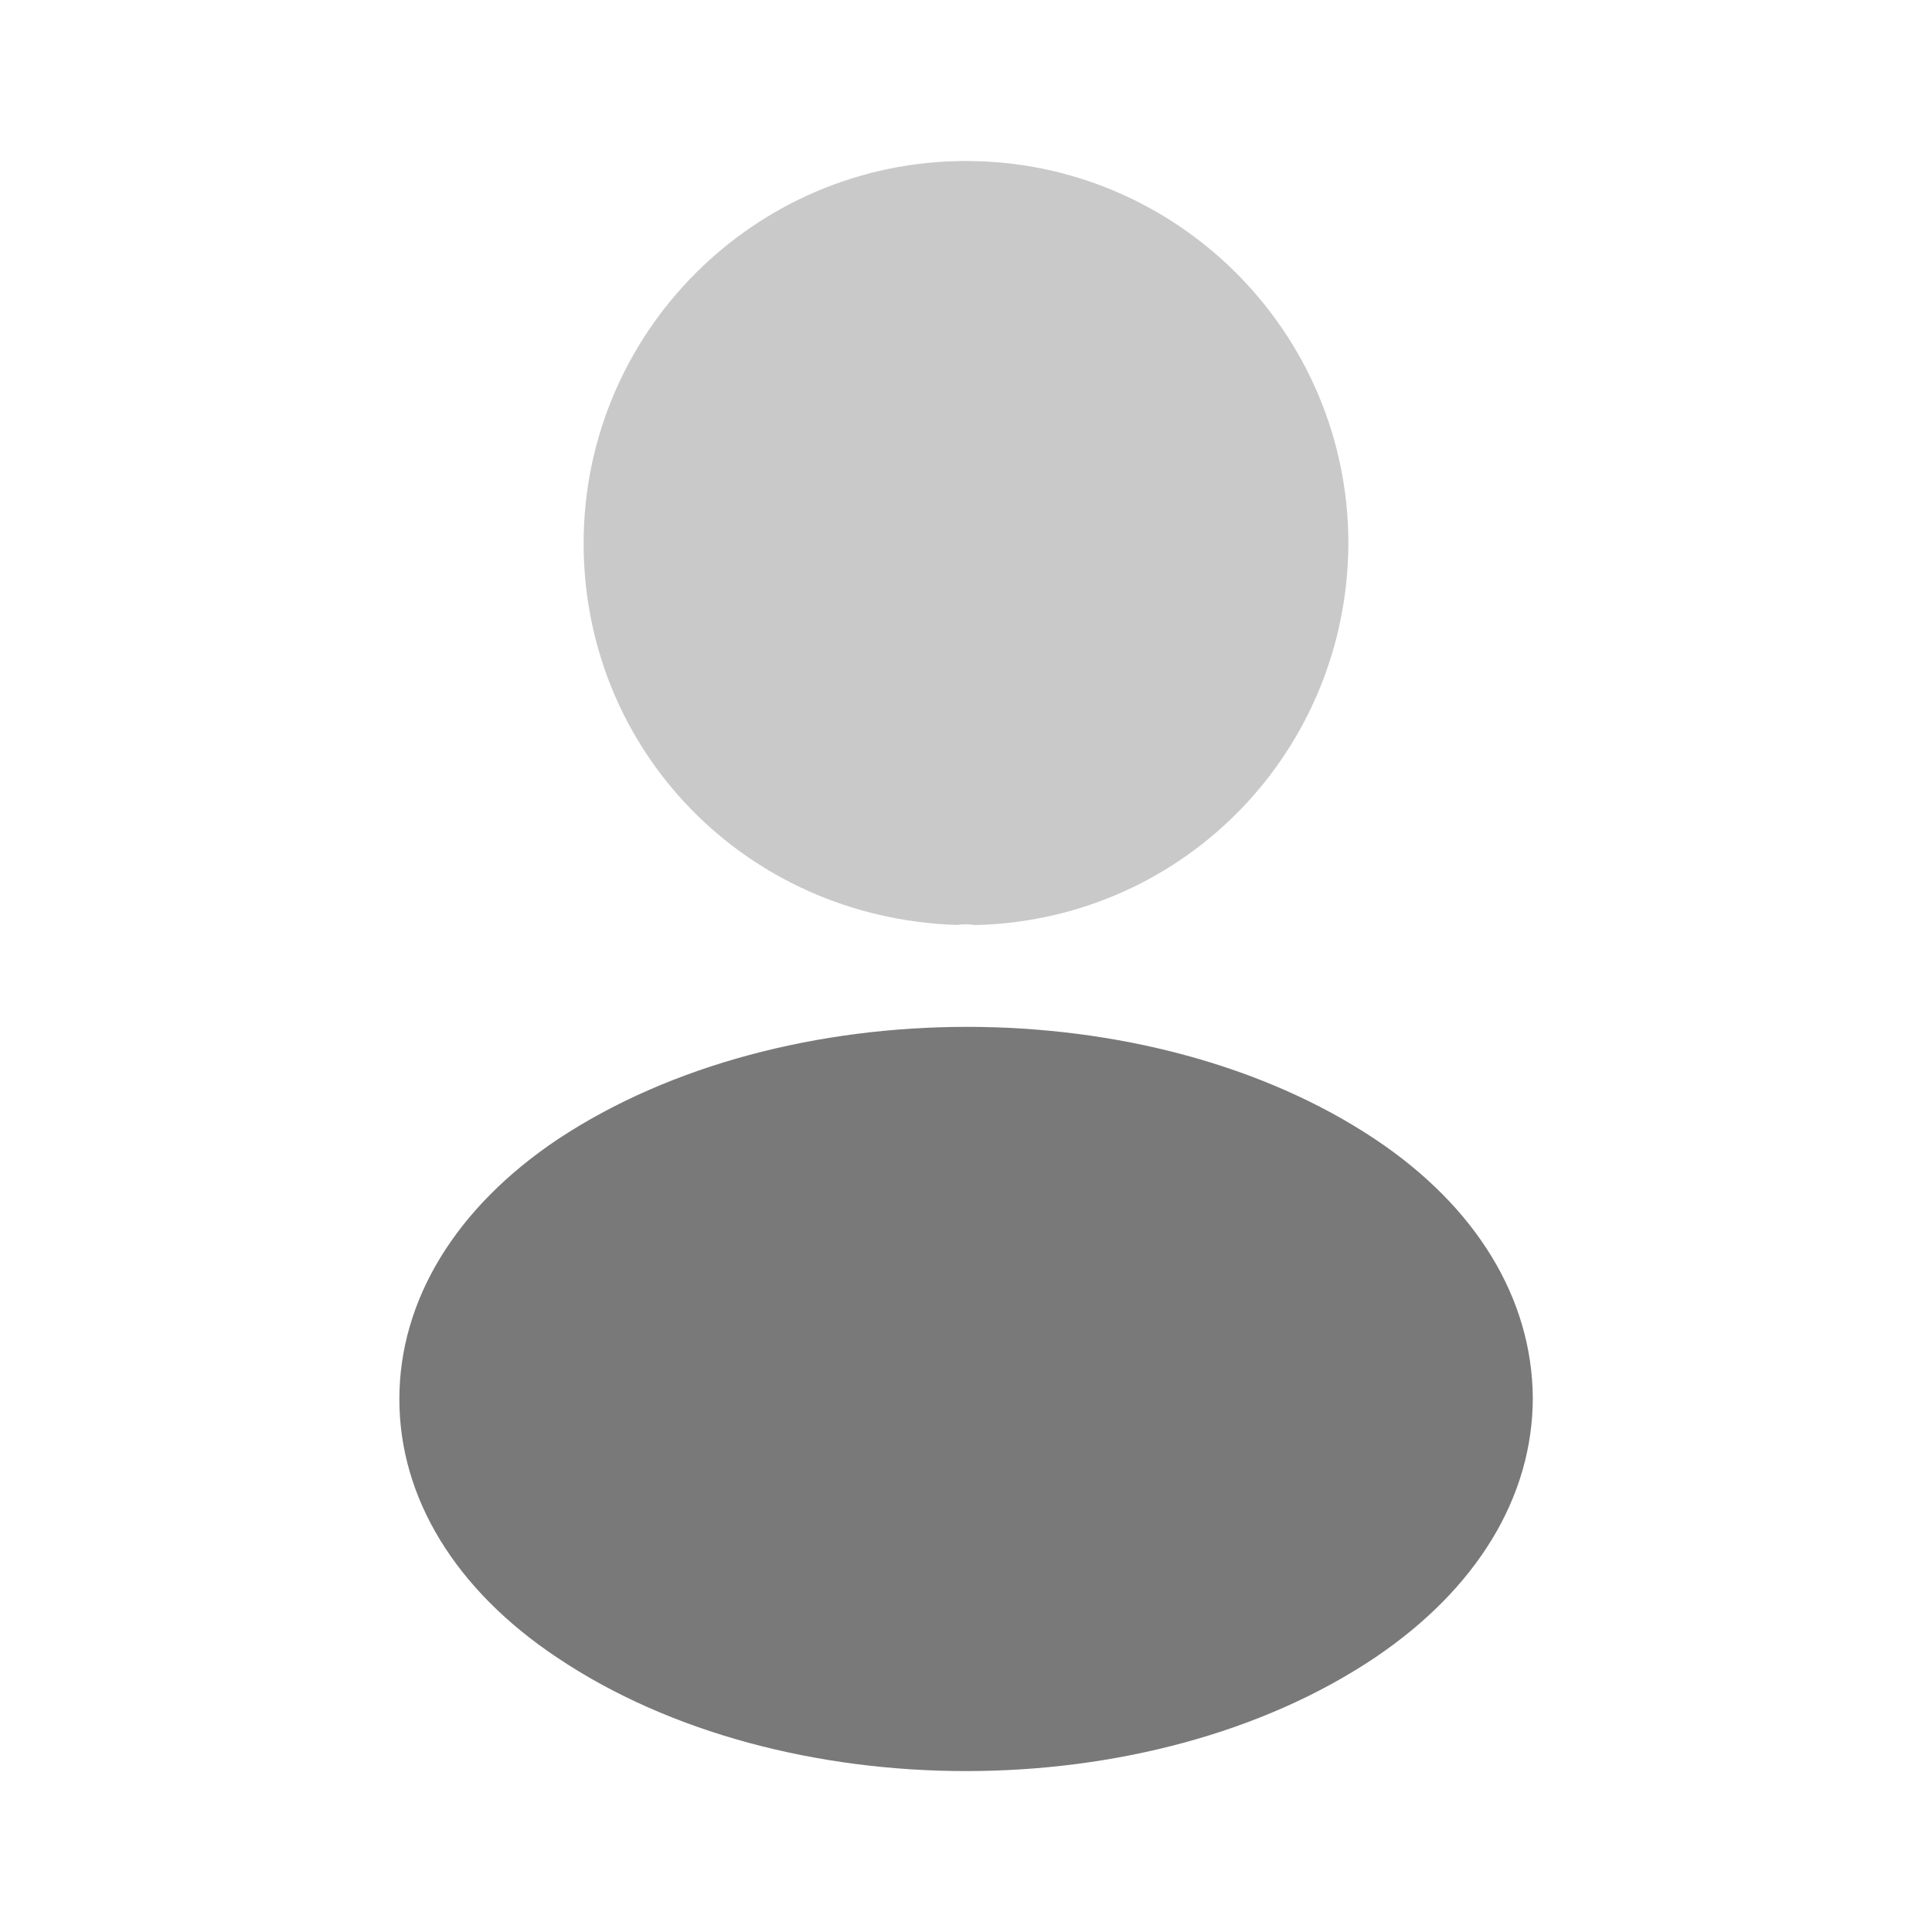
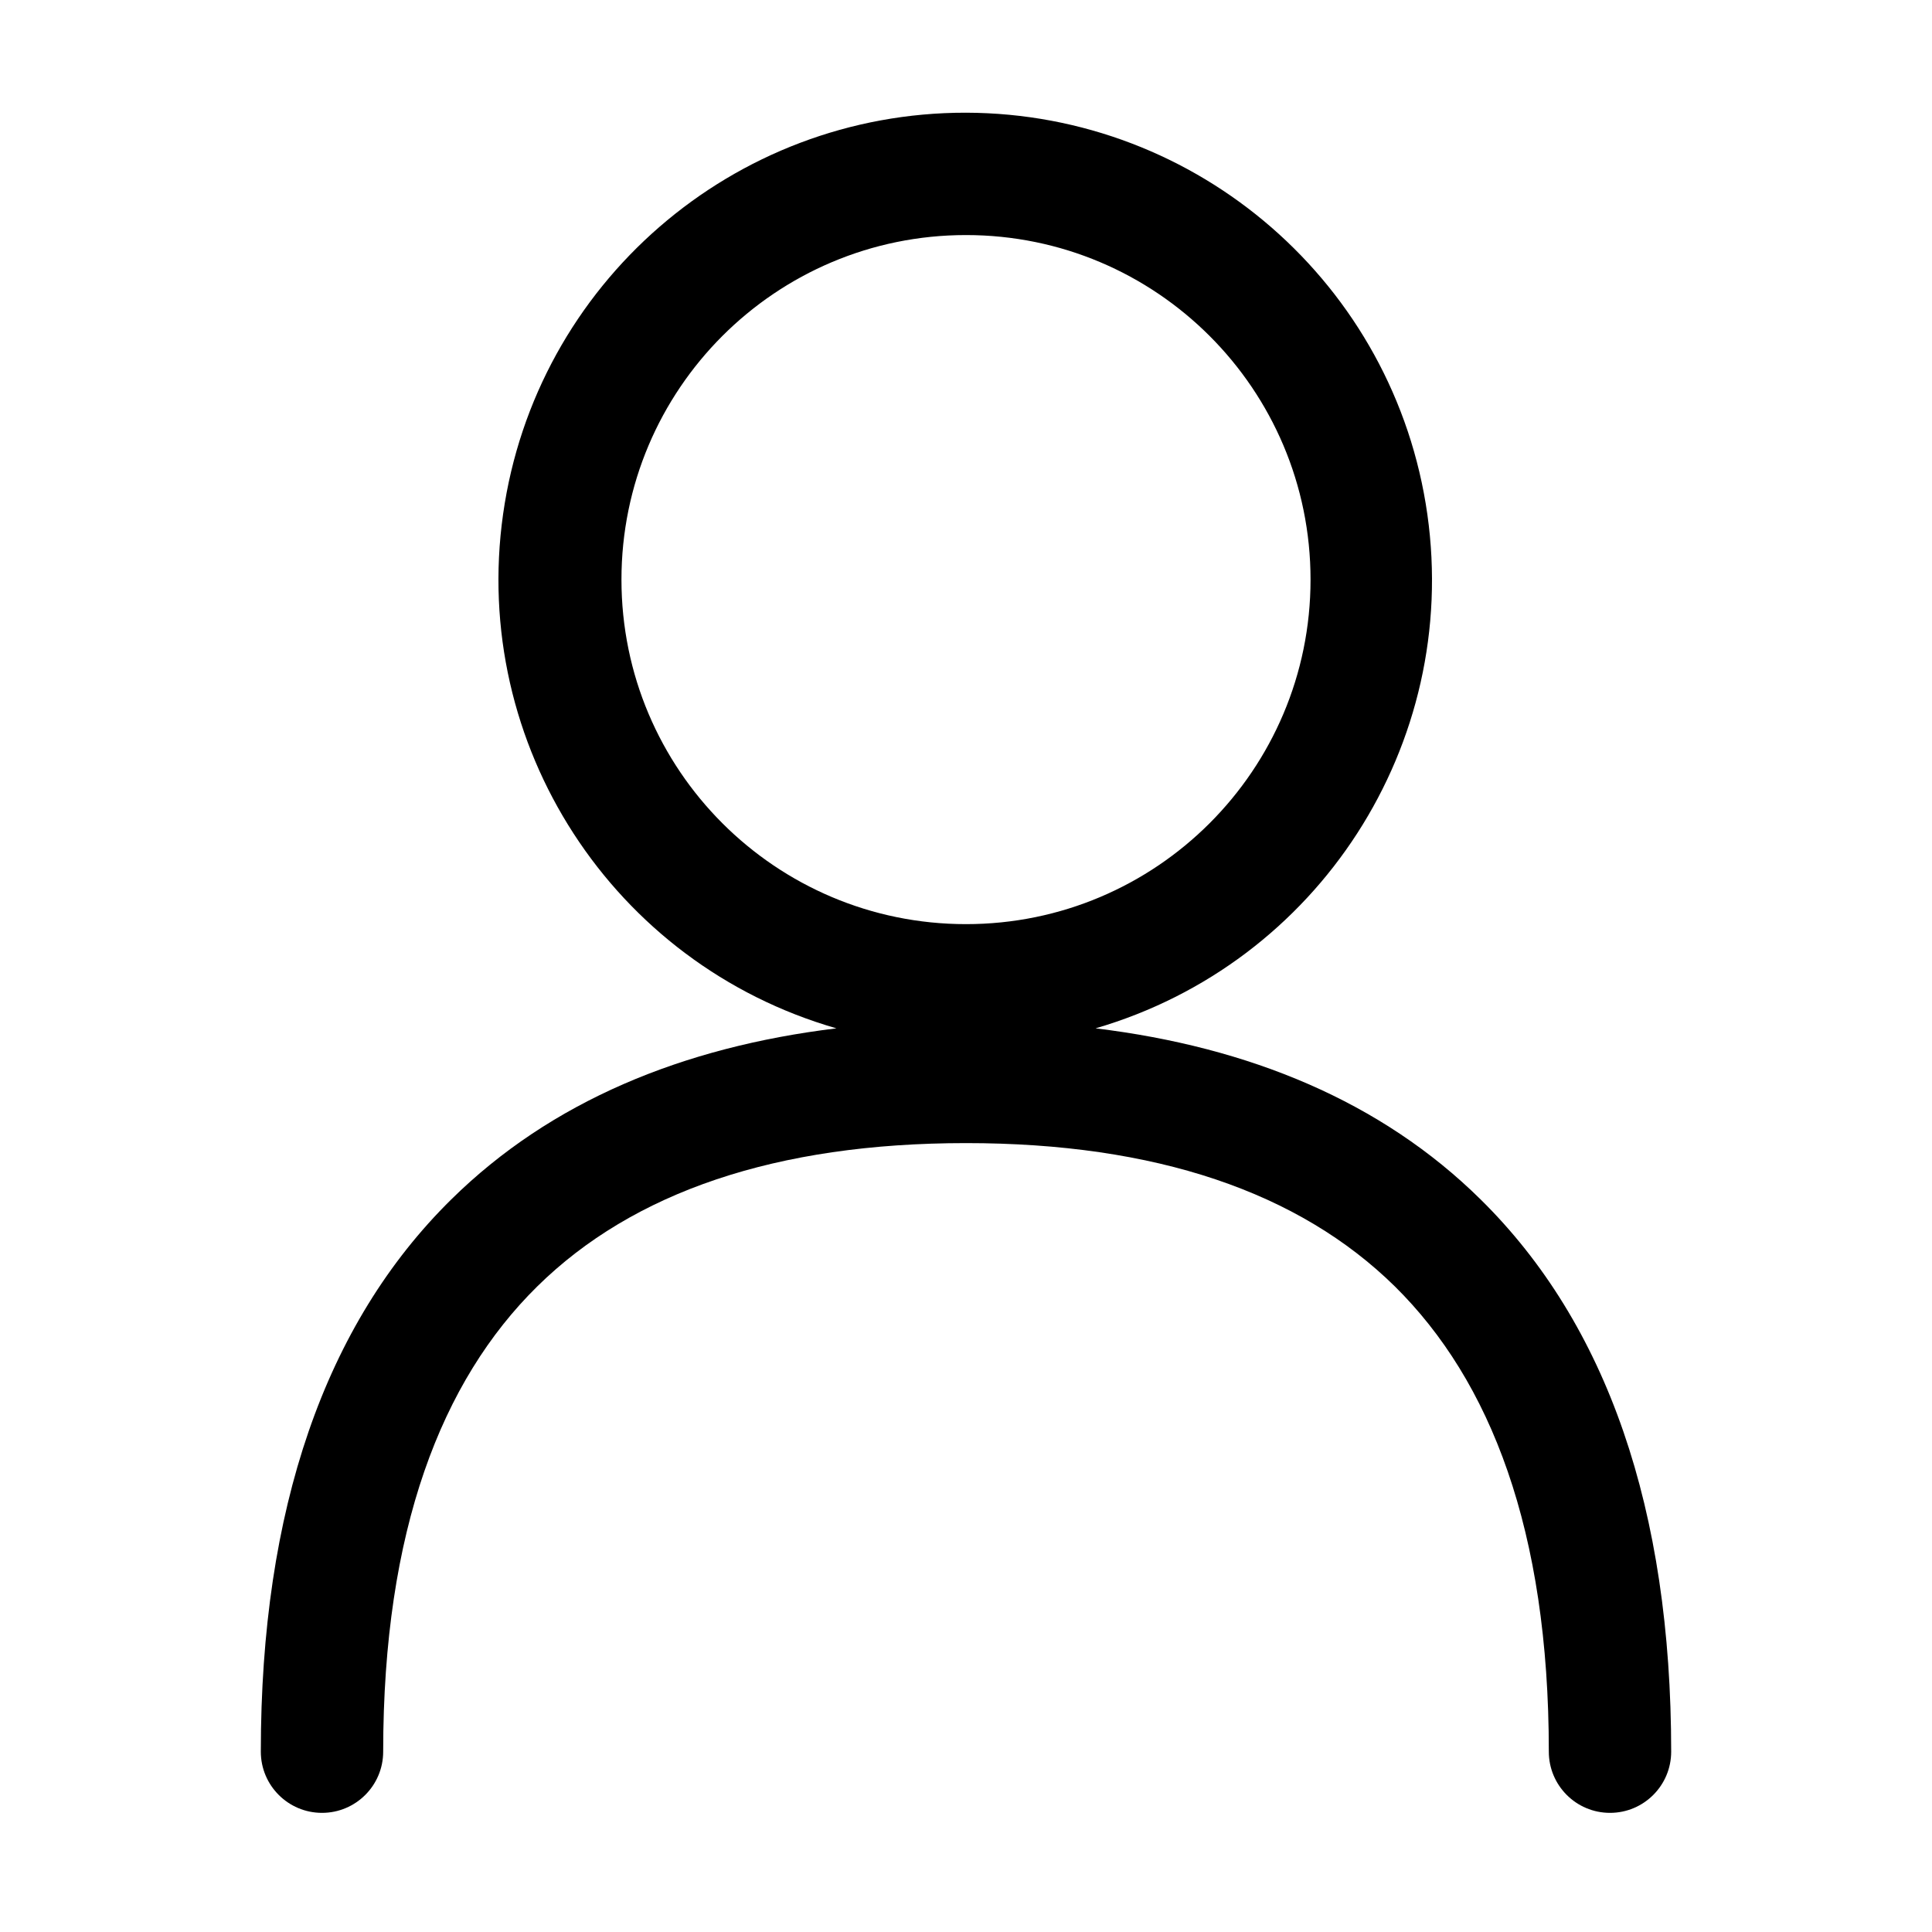
- <svg xmlns="http://www.w3.org/2000/svg" width="24" height="24" viewBox="0 0 24 24" fill="none">
-   <path opacity="0.4" d="M12 2C9.38 2 7.25 4.13 7.25 6.75C7.25 9.32 9.26 11.4 11.88 11.49C11.96 11.48 12.04 11.48 12.1 11.49C12.12 11.49 12.13 11.49 12.15 11.49C12.16 11.49 12.16 11.49 12.17 11.49C14.73 11.4 16.74 9.32 16.75 6.75C16.75 4.13 14.62 2 12 2Z" fill="#797979" />
-   <path d="M17.081 14.151C14.291 12.291 9.741 12.291 6.931 14.151C5.661 15.001 4.961 16.151 4.961 17.381C4.961 18.611 5.661 19.751 6.921 20.591C8.321 21.531 10.161 22.001 12.001 22.001C13.841 22.001 15.681 21.531 17.081 20.591C18.341 19.741 19.041 18.601 19.041 17.361C19.031 16.131 18.341 14.991 17.081 14.151Z" fill="#797979" />
+ <svg xmlns="http://www.w3.org/2000/svg" width="512" height="512" viewBox="0 0 15 15">
+   <path fill="#000000" fill-rule="evenodd" d="M7.5.875a3.625 3.625 0 0 0-1.006 7.109c-1.194.145-2.218.567-2.99 1.328c-.982.967-1.479 2.408-1.479 4.288a.475.475 0 1 0 .95 0c0-1.72.453-2.88 1.196-3.612c.744-.733 1.856-1.113 3.329-1.113s2.585.38 3.33 1.113c.742.733 1.195 1.892 1.195 3.612a.475.475 0 1 0 .95 0c0-1.88-.497-3.32-1.48-4.288c-.77-.76-1.795-1.183-2.989-1.328A3.627 3.627 0 0 0 7.5.875ZM4.825 4.5a2.675 2.675 0 1 1 5.35 0a2.675 2.675 0 0 1-5.35 0Z" clip-rule="evenodd" />
</svg>
